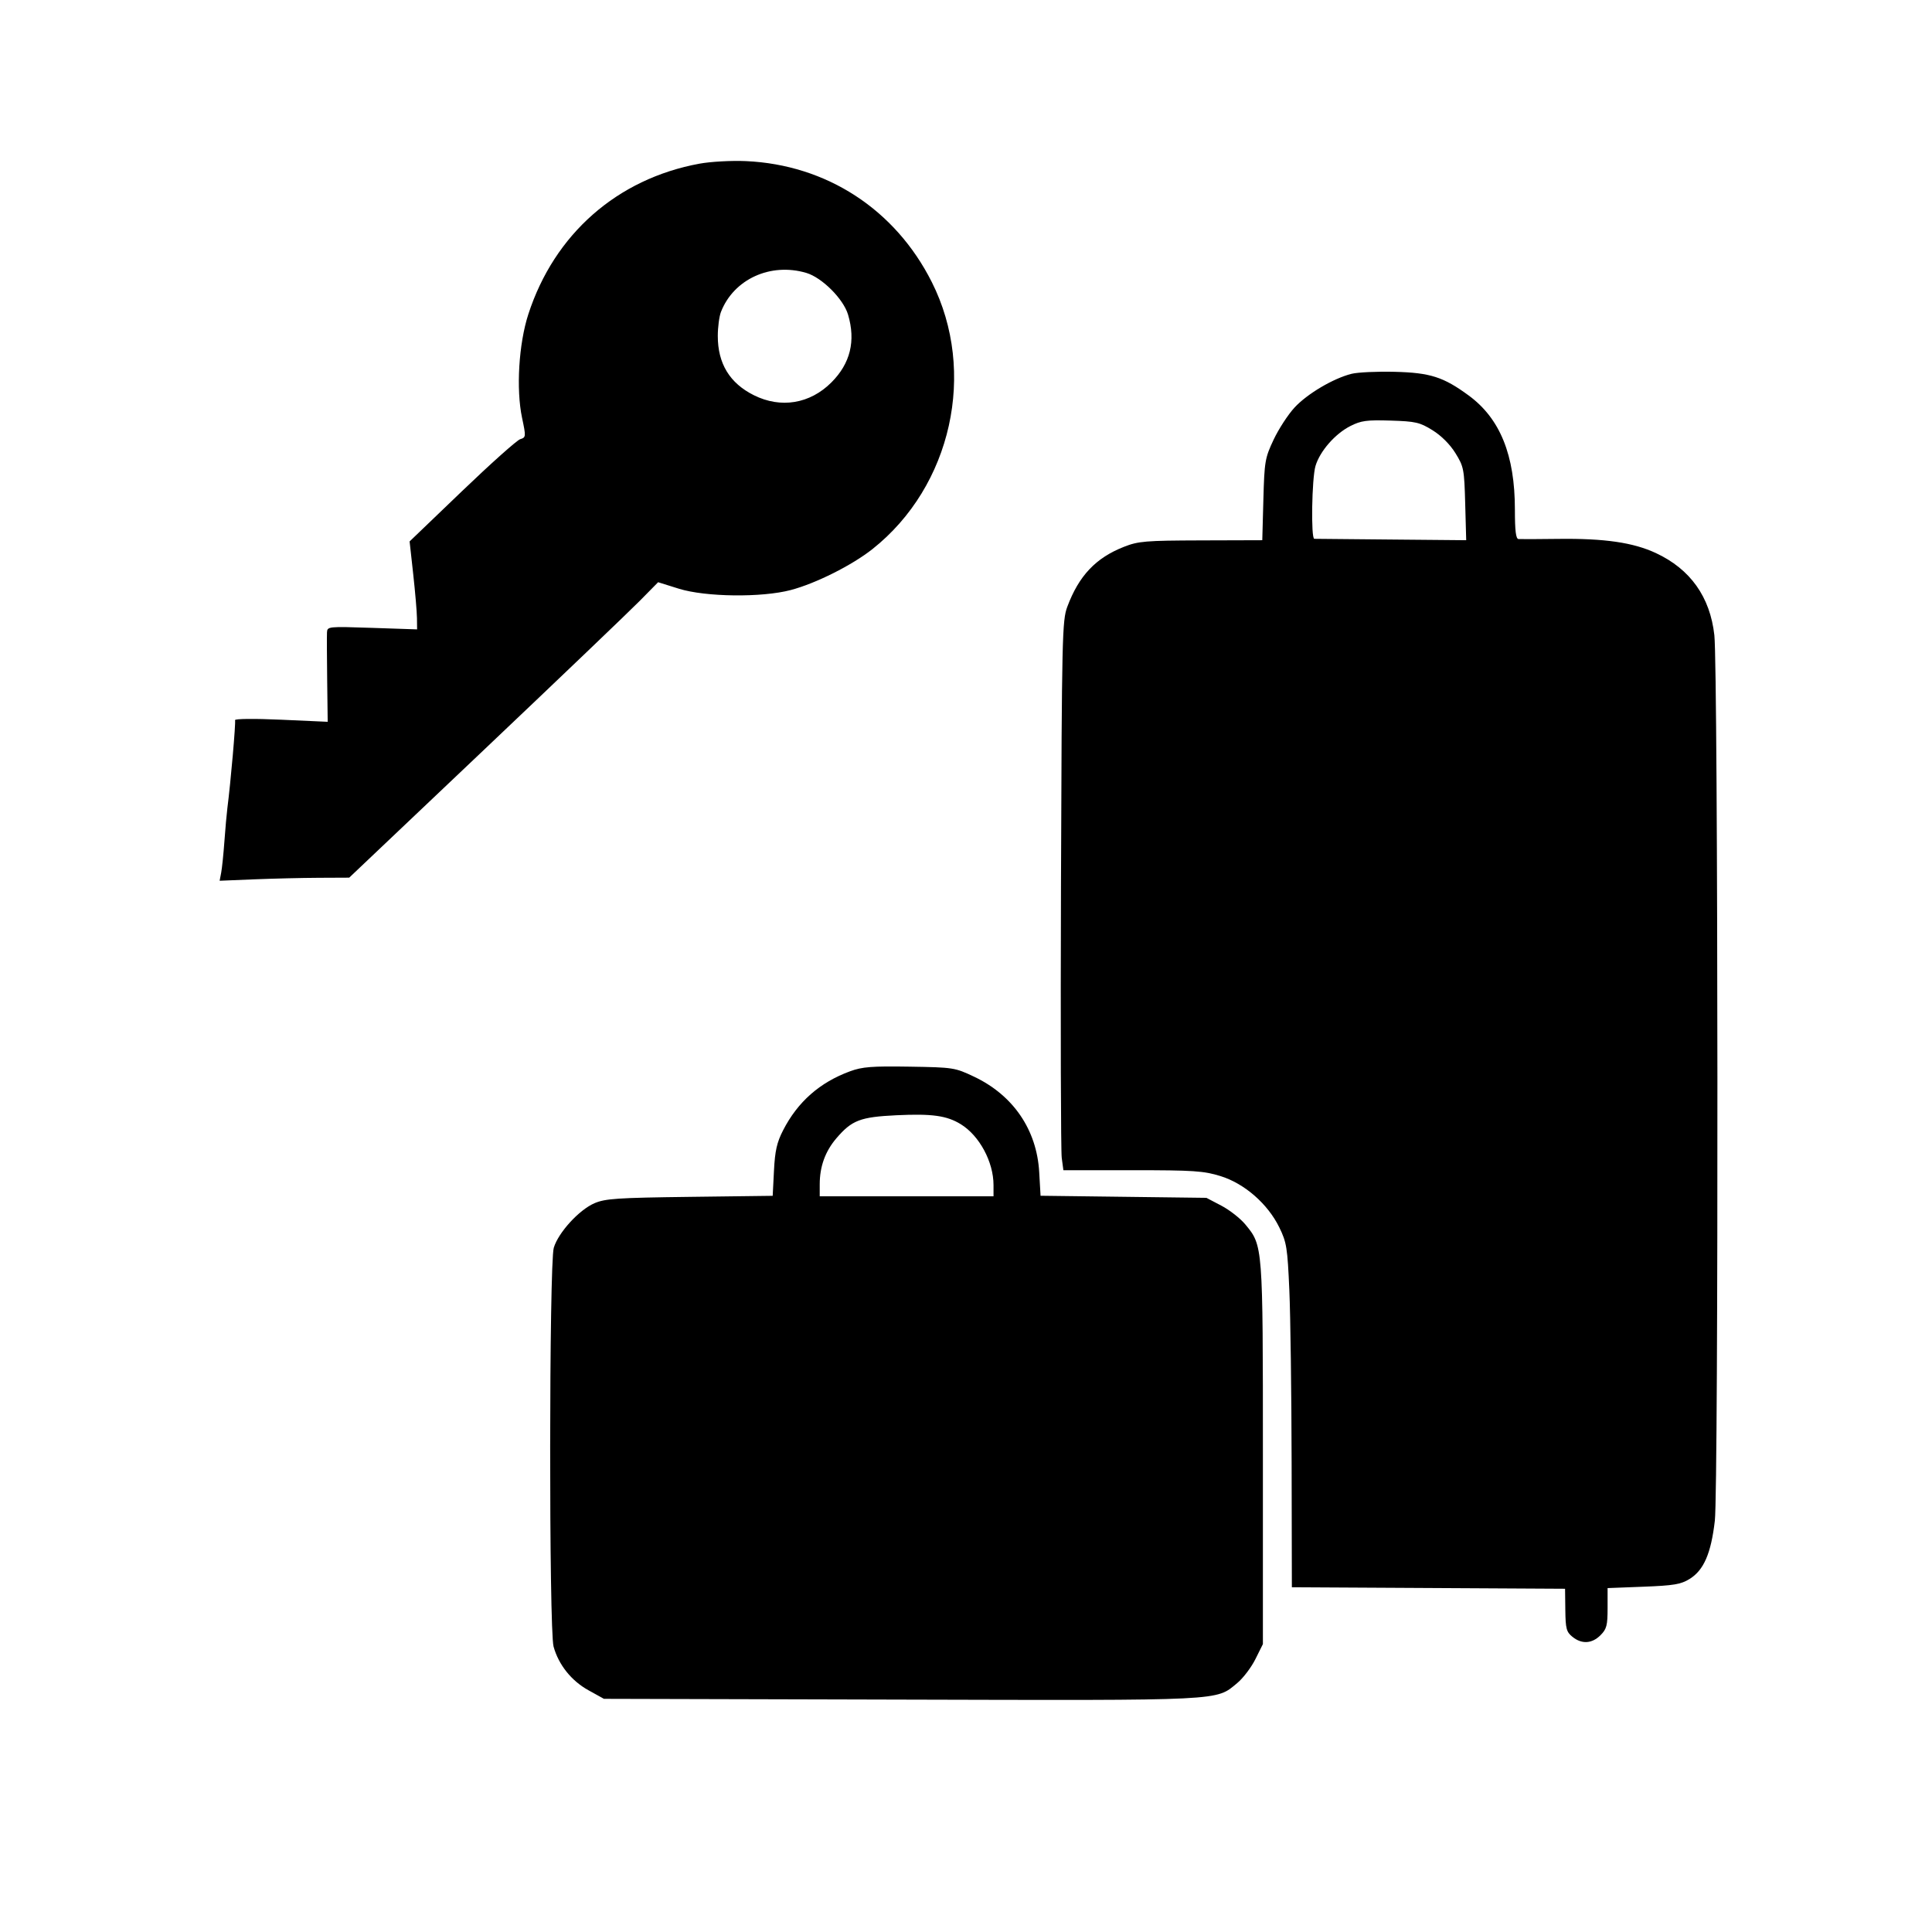
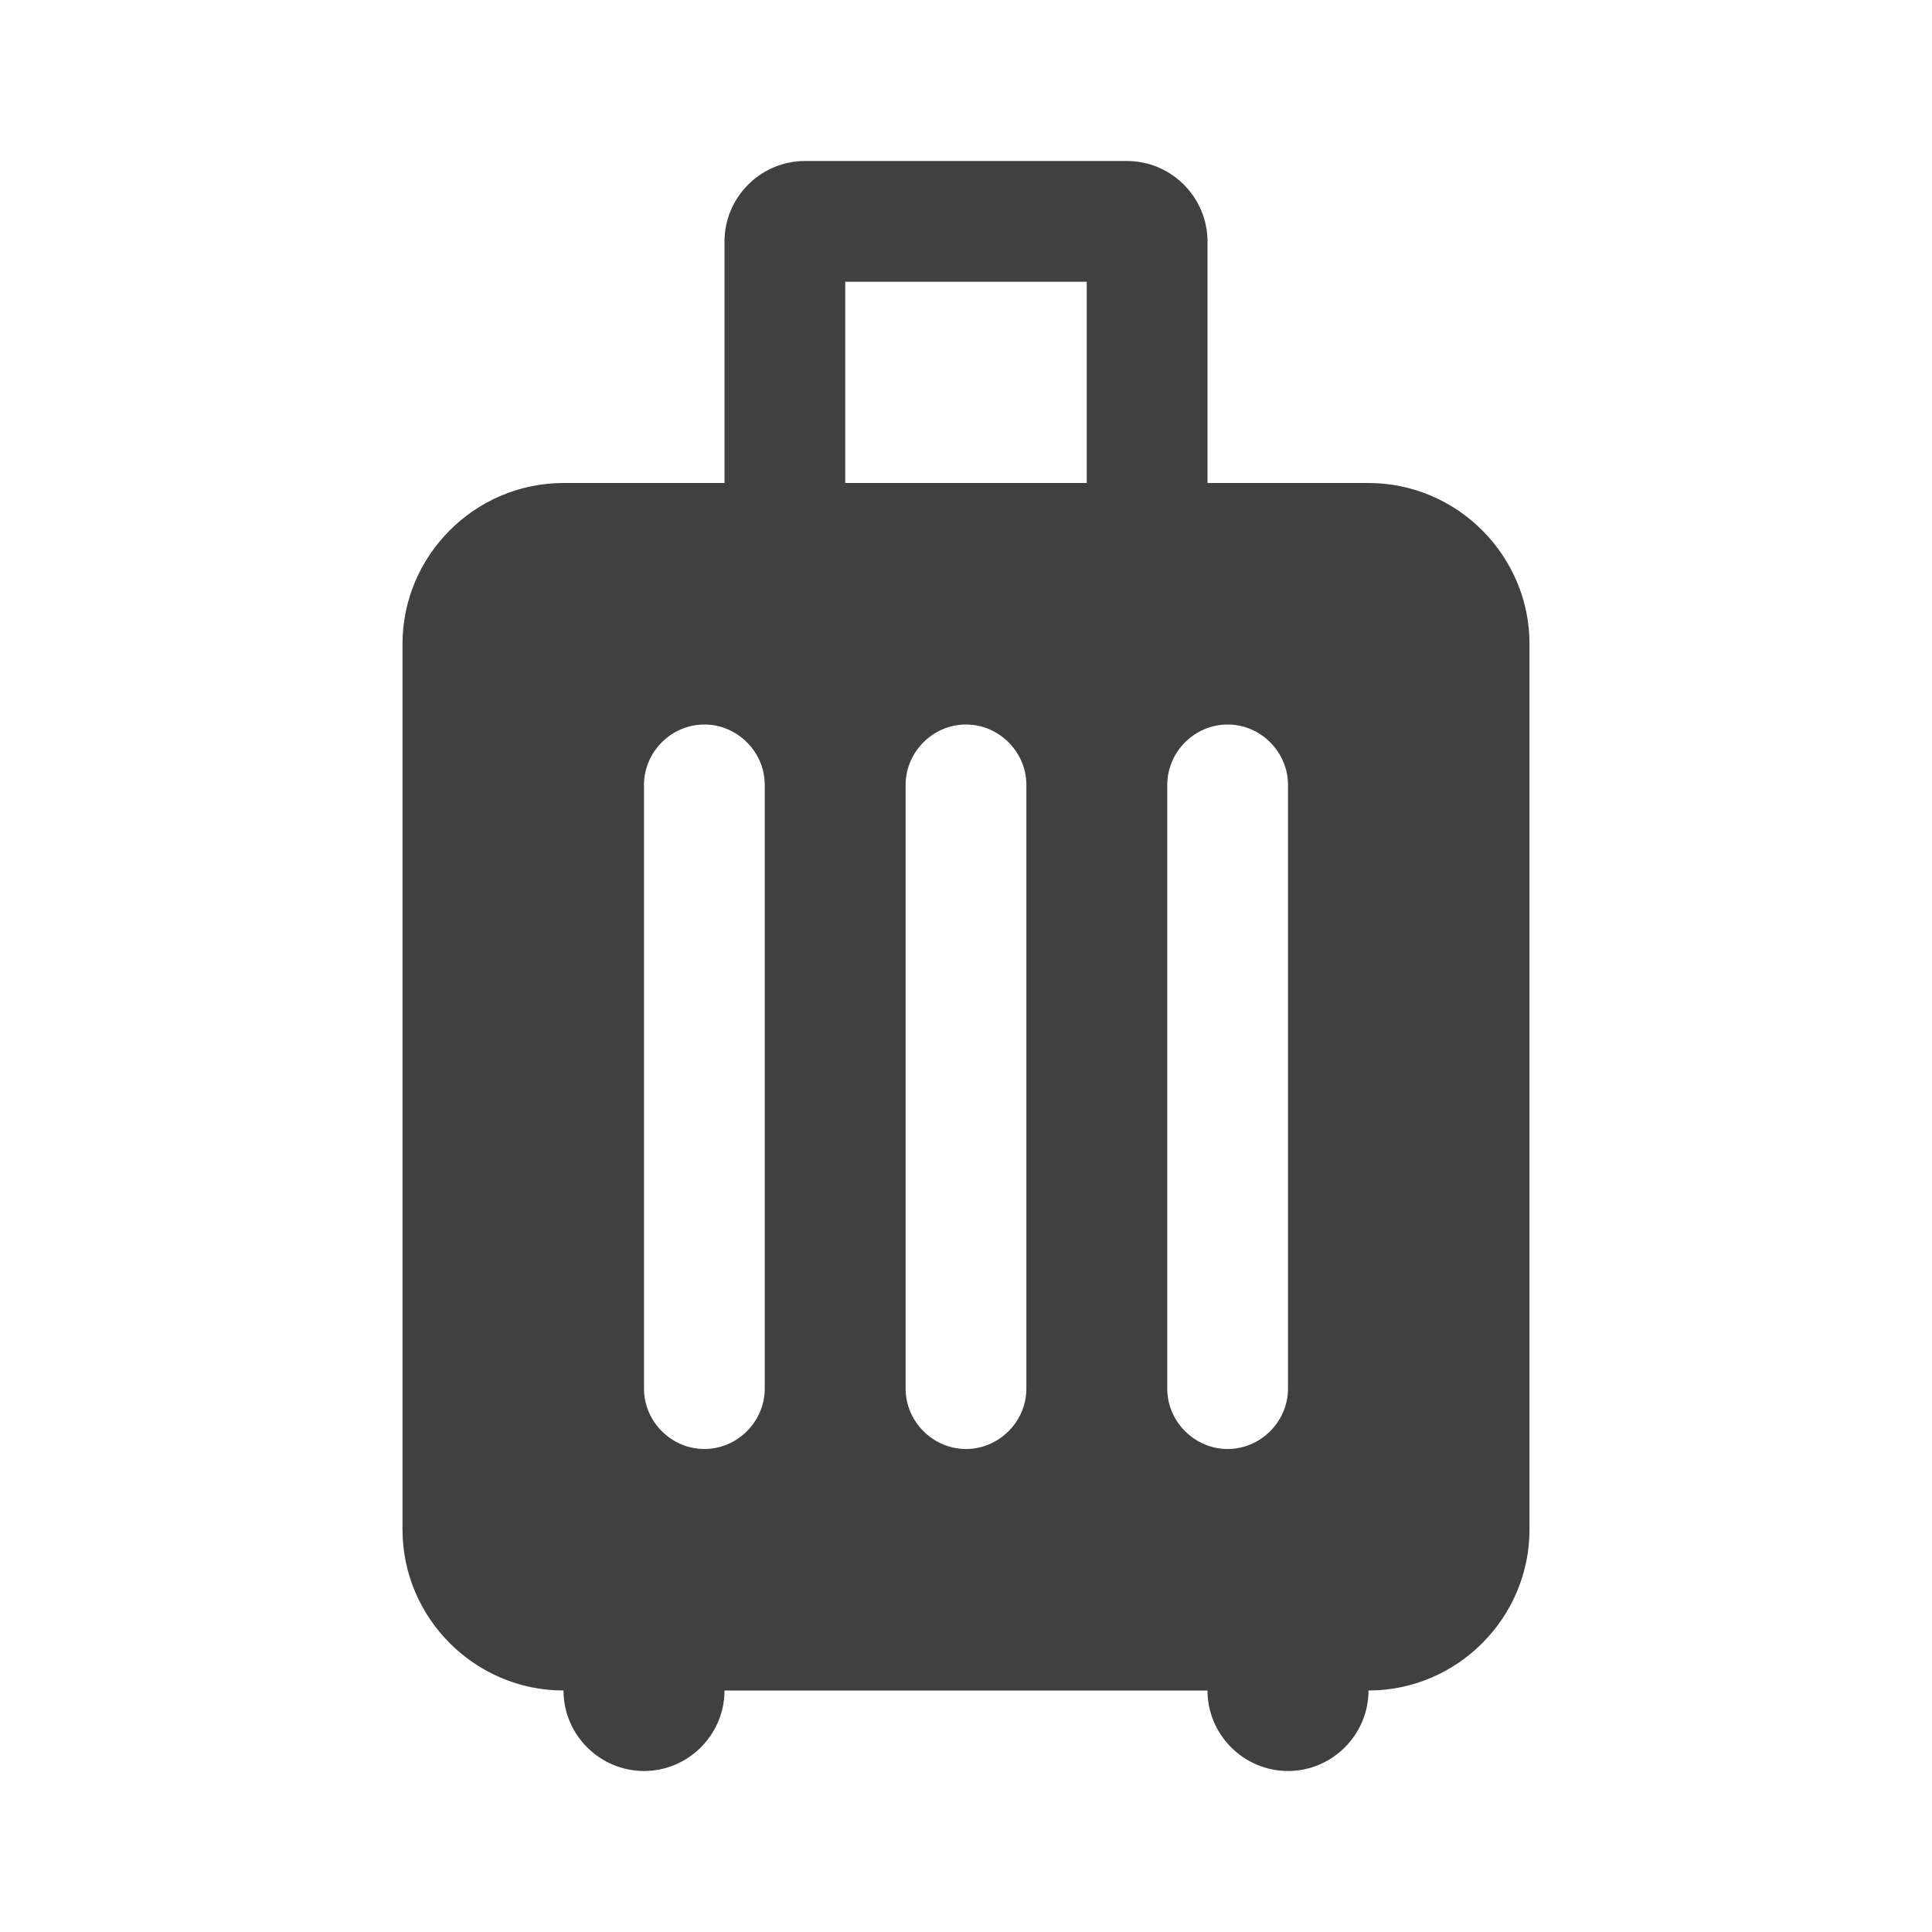
- <svg xmlns="http://www.w3.org/2000/svg" version="1.1" width="667" height="667">
-   <path d="M241.500 56.503 C 213.080 61.716,191.372 80.814,182.396 108.500 C 179.093 118.687,178.145 134.347,180.232 144.237 C 181.616 150.795,181.599 150.992,179.581 151.633 C 178.441 151.995,169.387 160.082,159.460 169.606 L 141.411 186.920 142.657 198.210 C 143.342 204.420,143.924 211.252,143.951 213.394 L 144.000 217.287 128.500 216.766 C 113.220 216.253,112.998 216.275,112.888 218.373 C 112.827 219.543,112.856 226.956,112.954 234.847 L 113.132 249.194 97.024 248.470 C 87.873 248.058,81.017 248.124,81.150 248.623 C 81.427 249.652,79.652 269.976,78.498 279.000 C 78.252 280.925,77.790 286.100,77.472 290.500 C 77.154 294.900,76.653 299.753,76.360 301.285 L 75.826 304.070 87.663 303.583 C 94.173 303.316,104.238 303.075,110.029 303.048 L 120.557 303.000 167.529 258.450 C 193.363 233.947,217.359 210.999,220.854 207.453 L 227.208 201.005 234.354 203.239 C 243.577 206.121,262.959 206.355,273.000 203.705 C 281.640 201.425,294.162 195.144,301.222 189.549 C 328.552 167.891,337.316 128.407,321.683 97.364 C 309.054 72.286,285.346 56.866,257.500 55.621 C 252.547 55.400,245.352 55.796,241.500 56.503 M278.384 94.222 C 283.796 95.830,291.170 103.204,292.778 108.616 C 295.480 117.717,293.573 125.482,287.028 132.028 C 279.629 139.427,269.582 141.088,260.278 136.451 C 251.929 132.291,247.809 125.533,247.809 116.000 C 247.809 112.975,248.302 109.232,248.906 107.682 C 253.308 96.370,266.040 90.557,278.384 94.222 M466.618 129.053 C 460.299 130.633,451.288 135.964,446.912 140.711 C 444.667 143.147,441.415 148.147,439.686 151.820 C 436.718 158.128,436.522 159.279,436.165 172.500 L 435.787 186.500 414.643 186.565 C 395.415 186.625,393.002 186.827,388.000 188.795 C 378.278 192.621,372.455 198.793,368.465 209.500 C 366.707 214.218,366.584 219.603,366.293 305.000 C 366.123 354.775,366.240 397.413,366.553 399.750 L 367.123 404.000 390.956 404.000 C 412.055 404.000,415.541 404.232,421.339 406.023 C 429.634 408.585,437.680 415.602,441.668 423.754 C 444.196 428.920,444.483 430.719,445.130 445.444 C 445.518 454.275,445.872 480.958,445.917 504.740 L 446.000 547.980 493.159 548.240 L 540.319 548.500 540.409 555.839 C 540.489 562.286,540.787 563.410,542.861 565.089 C 546.071 567.688,549.601 567.490,552.545 564.545 C 554.678 562.413,555.000 561.184,555.000 555.180 L 555.000 548.270 567.376 547.793 C 577.854 547.390,580.297 546.980,583.305 545.121 C 588.217 542.085,590.720 536.312,592.028 525.000 C 593.315 513.873,593.161 231.013,591.862 219.307 C 590.394 206.081,583.584 196.503,571.701 190.952 C 563.873 187.295,553.900 185.843,538.000 186.044 C 531.125 186.131,524.938 186.156,524.250 186.101 C 523.340 186.027,523.000 183.269,523.000 175.947 C 523.000 157.097,517.903 144.503,507.048 136.536 C 498.332 130.137,493.766 128.676,481.500 128.363 C 475.450 128.209,468.753 128.519,466.618 129.053 M494.556 148.526 C 497.582 150.399,500.601 153.419,502.474 156.446 C 505.353 161.102,505.517 161.950,505.844 173.920 L 506.188 186.500 480.344 186.267 C 466.130 186.139,454.163 186.027,453.750 186.017 C 452.546 185.990,452.887 165.109,454.161 160.858 C 455.695 155.738,460.940 149.745,466.230 147.068 C 469.888 145.216,471.874 144.949,480.083 145.203 C 488.732 145.471,490.141 145.795,494.556 148.526 M293.472 369.849 C 283.002 373.693,275.397 380.392,270.358 390.214 C 268.202 394.416,267.555 397.279,267.204 404.171 L 266.763 412.842 238.131 413.203 C 213.130 413.519,208.960 413.797,205.242 415.394 C 199.929 417.677,192.761 425.516,191.189 430.764 C 189.569 436.171,189.502 562.667,191.116 568.481 C 192.861 574.764,197.270 580.279,203.152 583.538 L 208.500 586.500 310.931 586.768 C 423.515 587.064,419.656 587.254,427.160 581.036 C 429.173 579.368,431.985 575.664,433.410 572.805 L 436.000 567.607 436.000 501.985 C 436.000 429.799,436.022 430.084,429.928 422.716 C 428.206 420.634,424.481 417.718,421.649 416.236 L 416.500 413.540 387.871 413.180 L 359.241 412.820 358.774 404.660 C 357.936 390.032,349.799 378.115,336.275 371.709 C 329.660 368.576,329.134 368.494,314.000 368.251 C 300.990 368.043,297.692 368.300,293.472 369.849 M331.742 388.149 C 338.150 392.110,343.000 401.146,343.000 409.126 L 343.000 413.000 313.000 413.000 L 283.000 413.000 283.000 408.866 C 283.000 402.726,284.904 397.473,288.761 392.966 C 294.093 386.736,297.005 385.621,309.500 385.025 C 321.801 384.438,326.894 385.153,331.742 388.149 " stroke="none" fill="black" fill-rule="evenodd" />
+ <svg xmlns="http://www.w3.org/2000/svg" width="48" height="48" viewBox="0 0 48 48" fill="none">
+   <path d="M34 12H30V6C30 4.9 29.1 4 28 4H20C18.9 4 18 4.9 18 6V12H14C11.8 12 10 13.8 10 16V38C10 40.2 11.8 42 14 42C14 43.1 14.9 44 16 44C17.1 44 18 43.1 18 42H30C30 43.1 30.9 44 32 44C33.1 44 34 43.1 34 42C36.2 42 38 40.2 38 38V16C38 13.8 36.2 12 34 12ZM17.5 36C16.68 36 16 35.32 16 34.5V19.5C16 18.68 16.68 18 17.5 18C18.32 18 19 18.68 19 19.5V34.5C19 35.32 18.32 36 17.5 36ZM24 36C23.18 36 22.5 35.32 22.5 34.5V19.5C22.5 18.68 23.18 18 24 18C24.82 18 25.5 18.68 25.5 19.5V34.5C25.5 35.32 24.82 36 24 36ZM27 12H21V7H27V12ZM30.5 36C29.68 36 29 35.32 29 34.5V19.5C29 18.68 29.68 18 30.5 18C31.32 18 32 18.68 32 19.5V34.5C32 35.32 31.32 36 30.5 36Z" fill="#404040" />
</svg>
